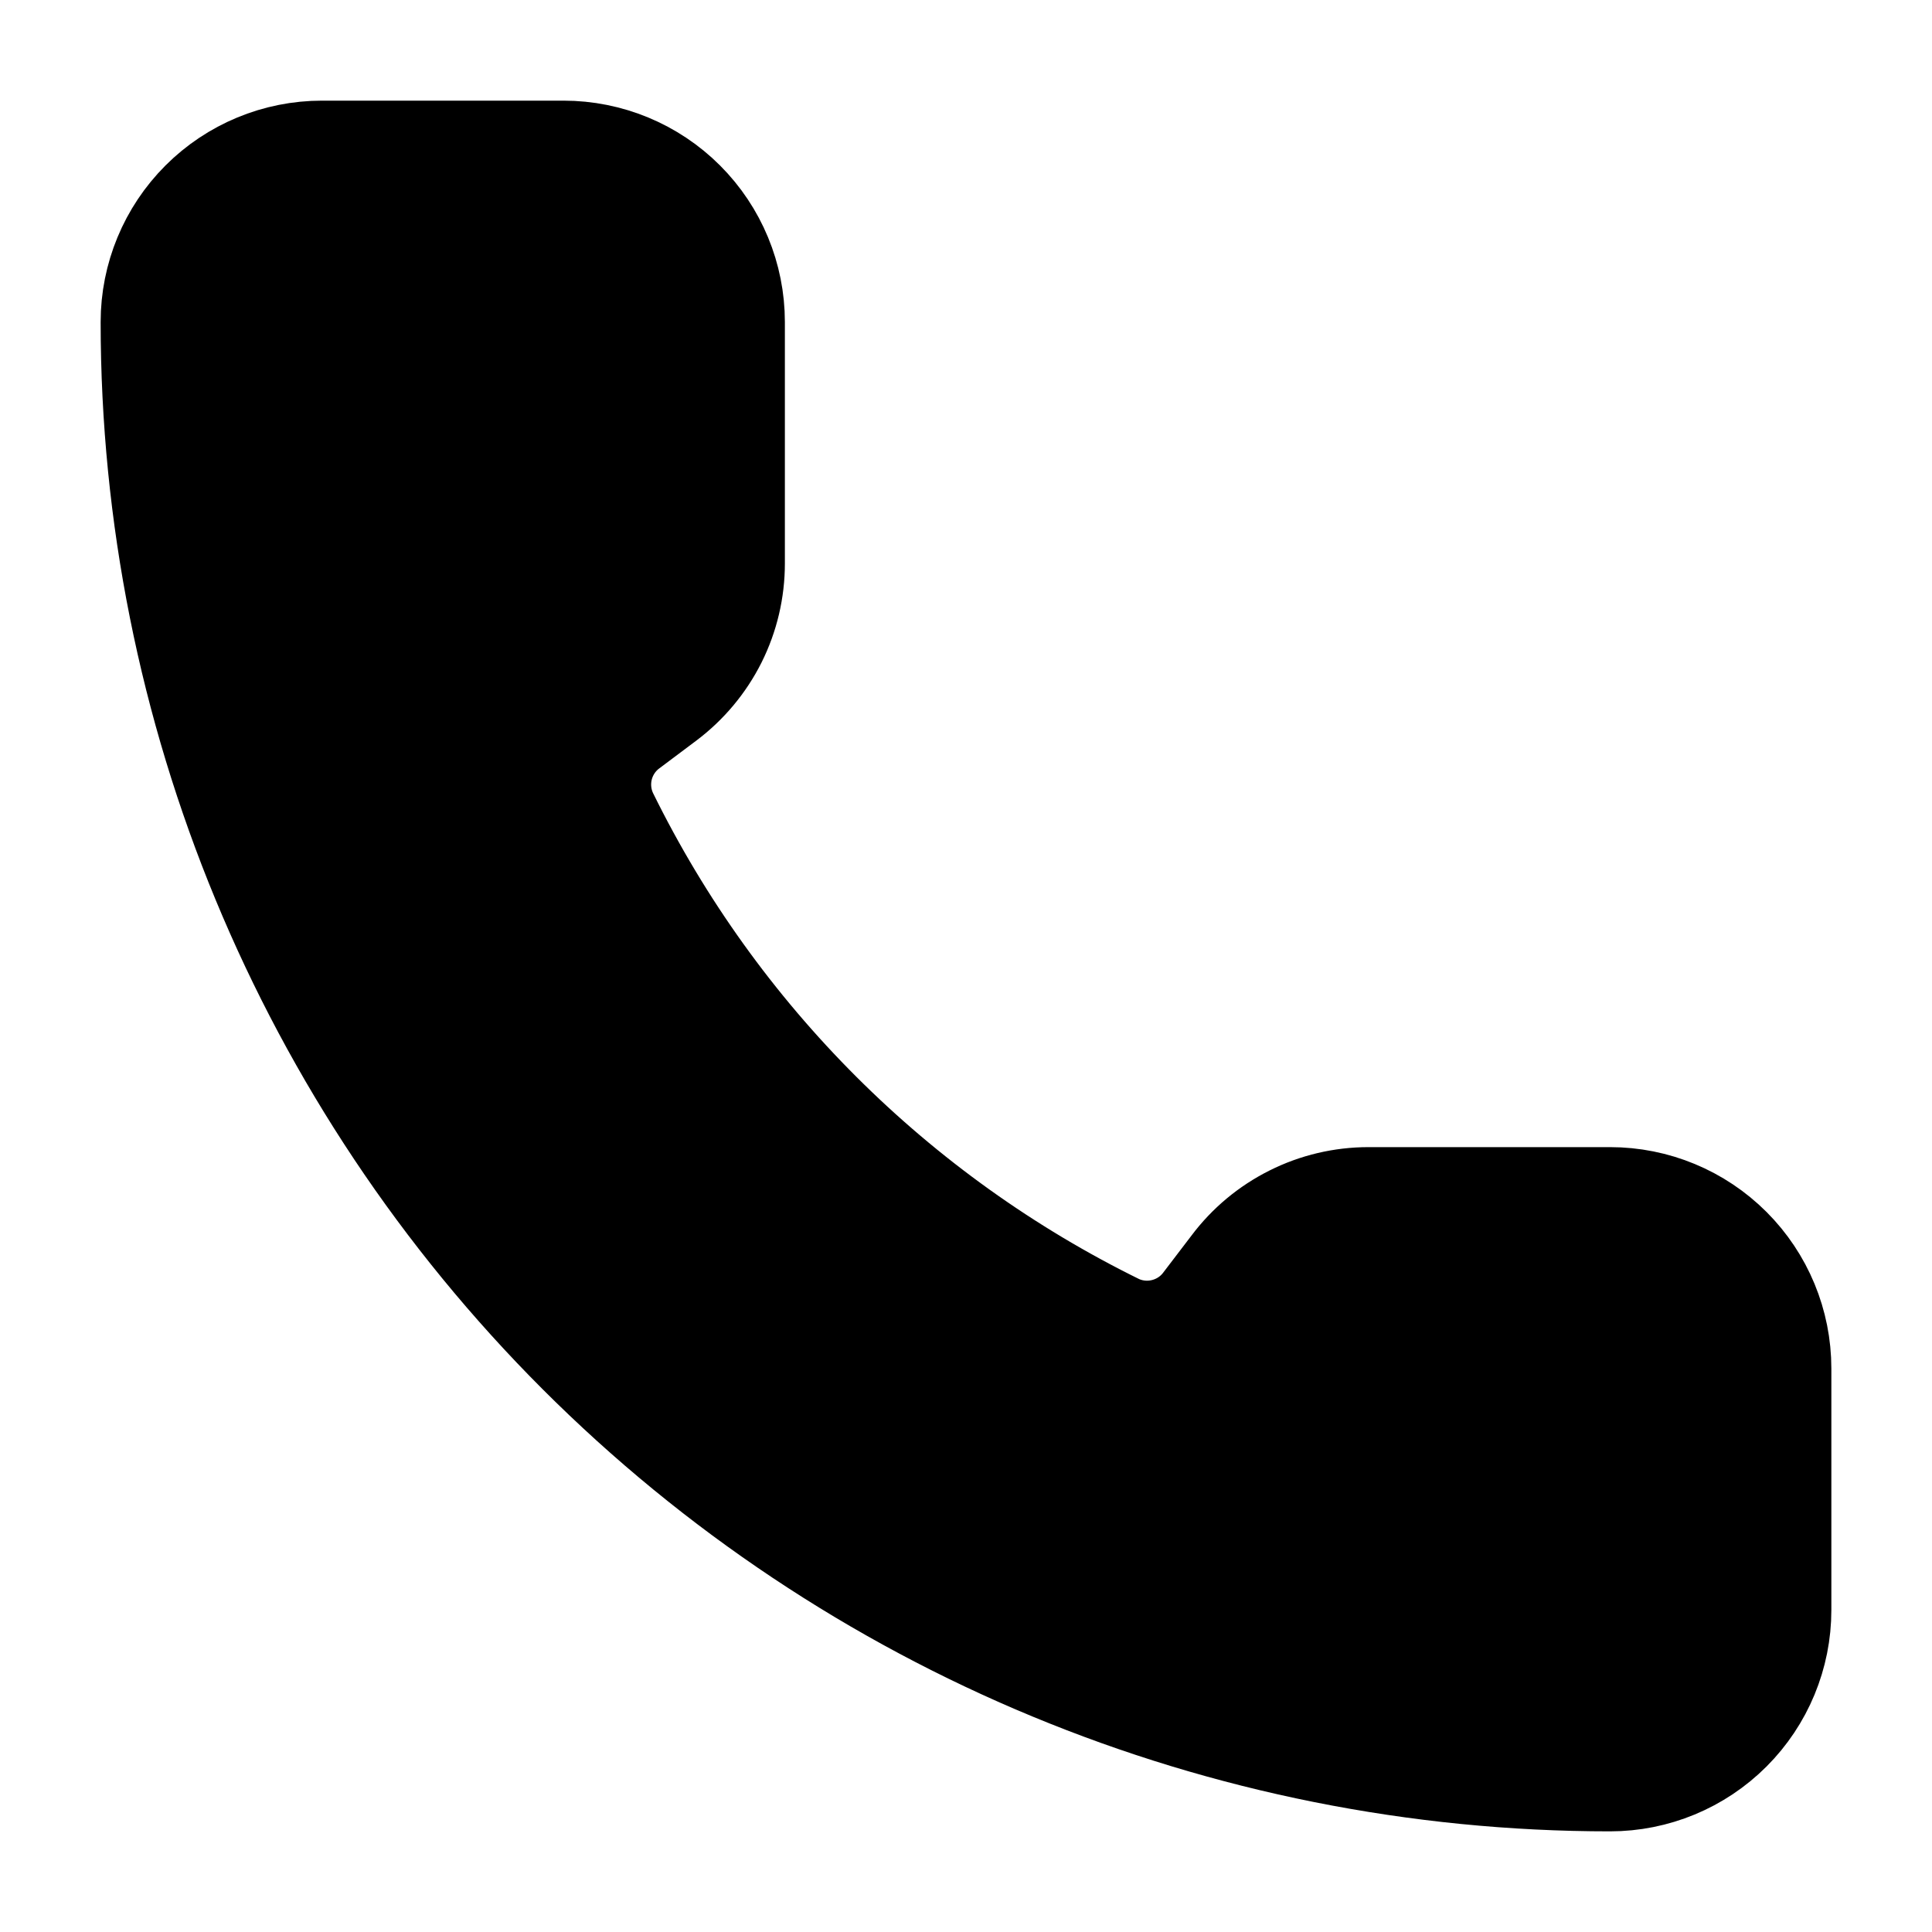
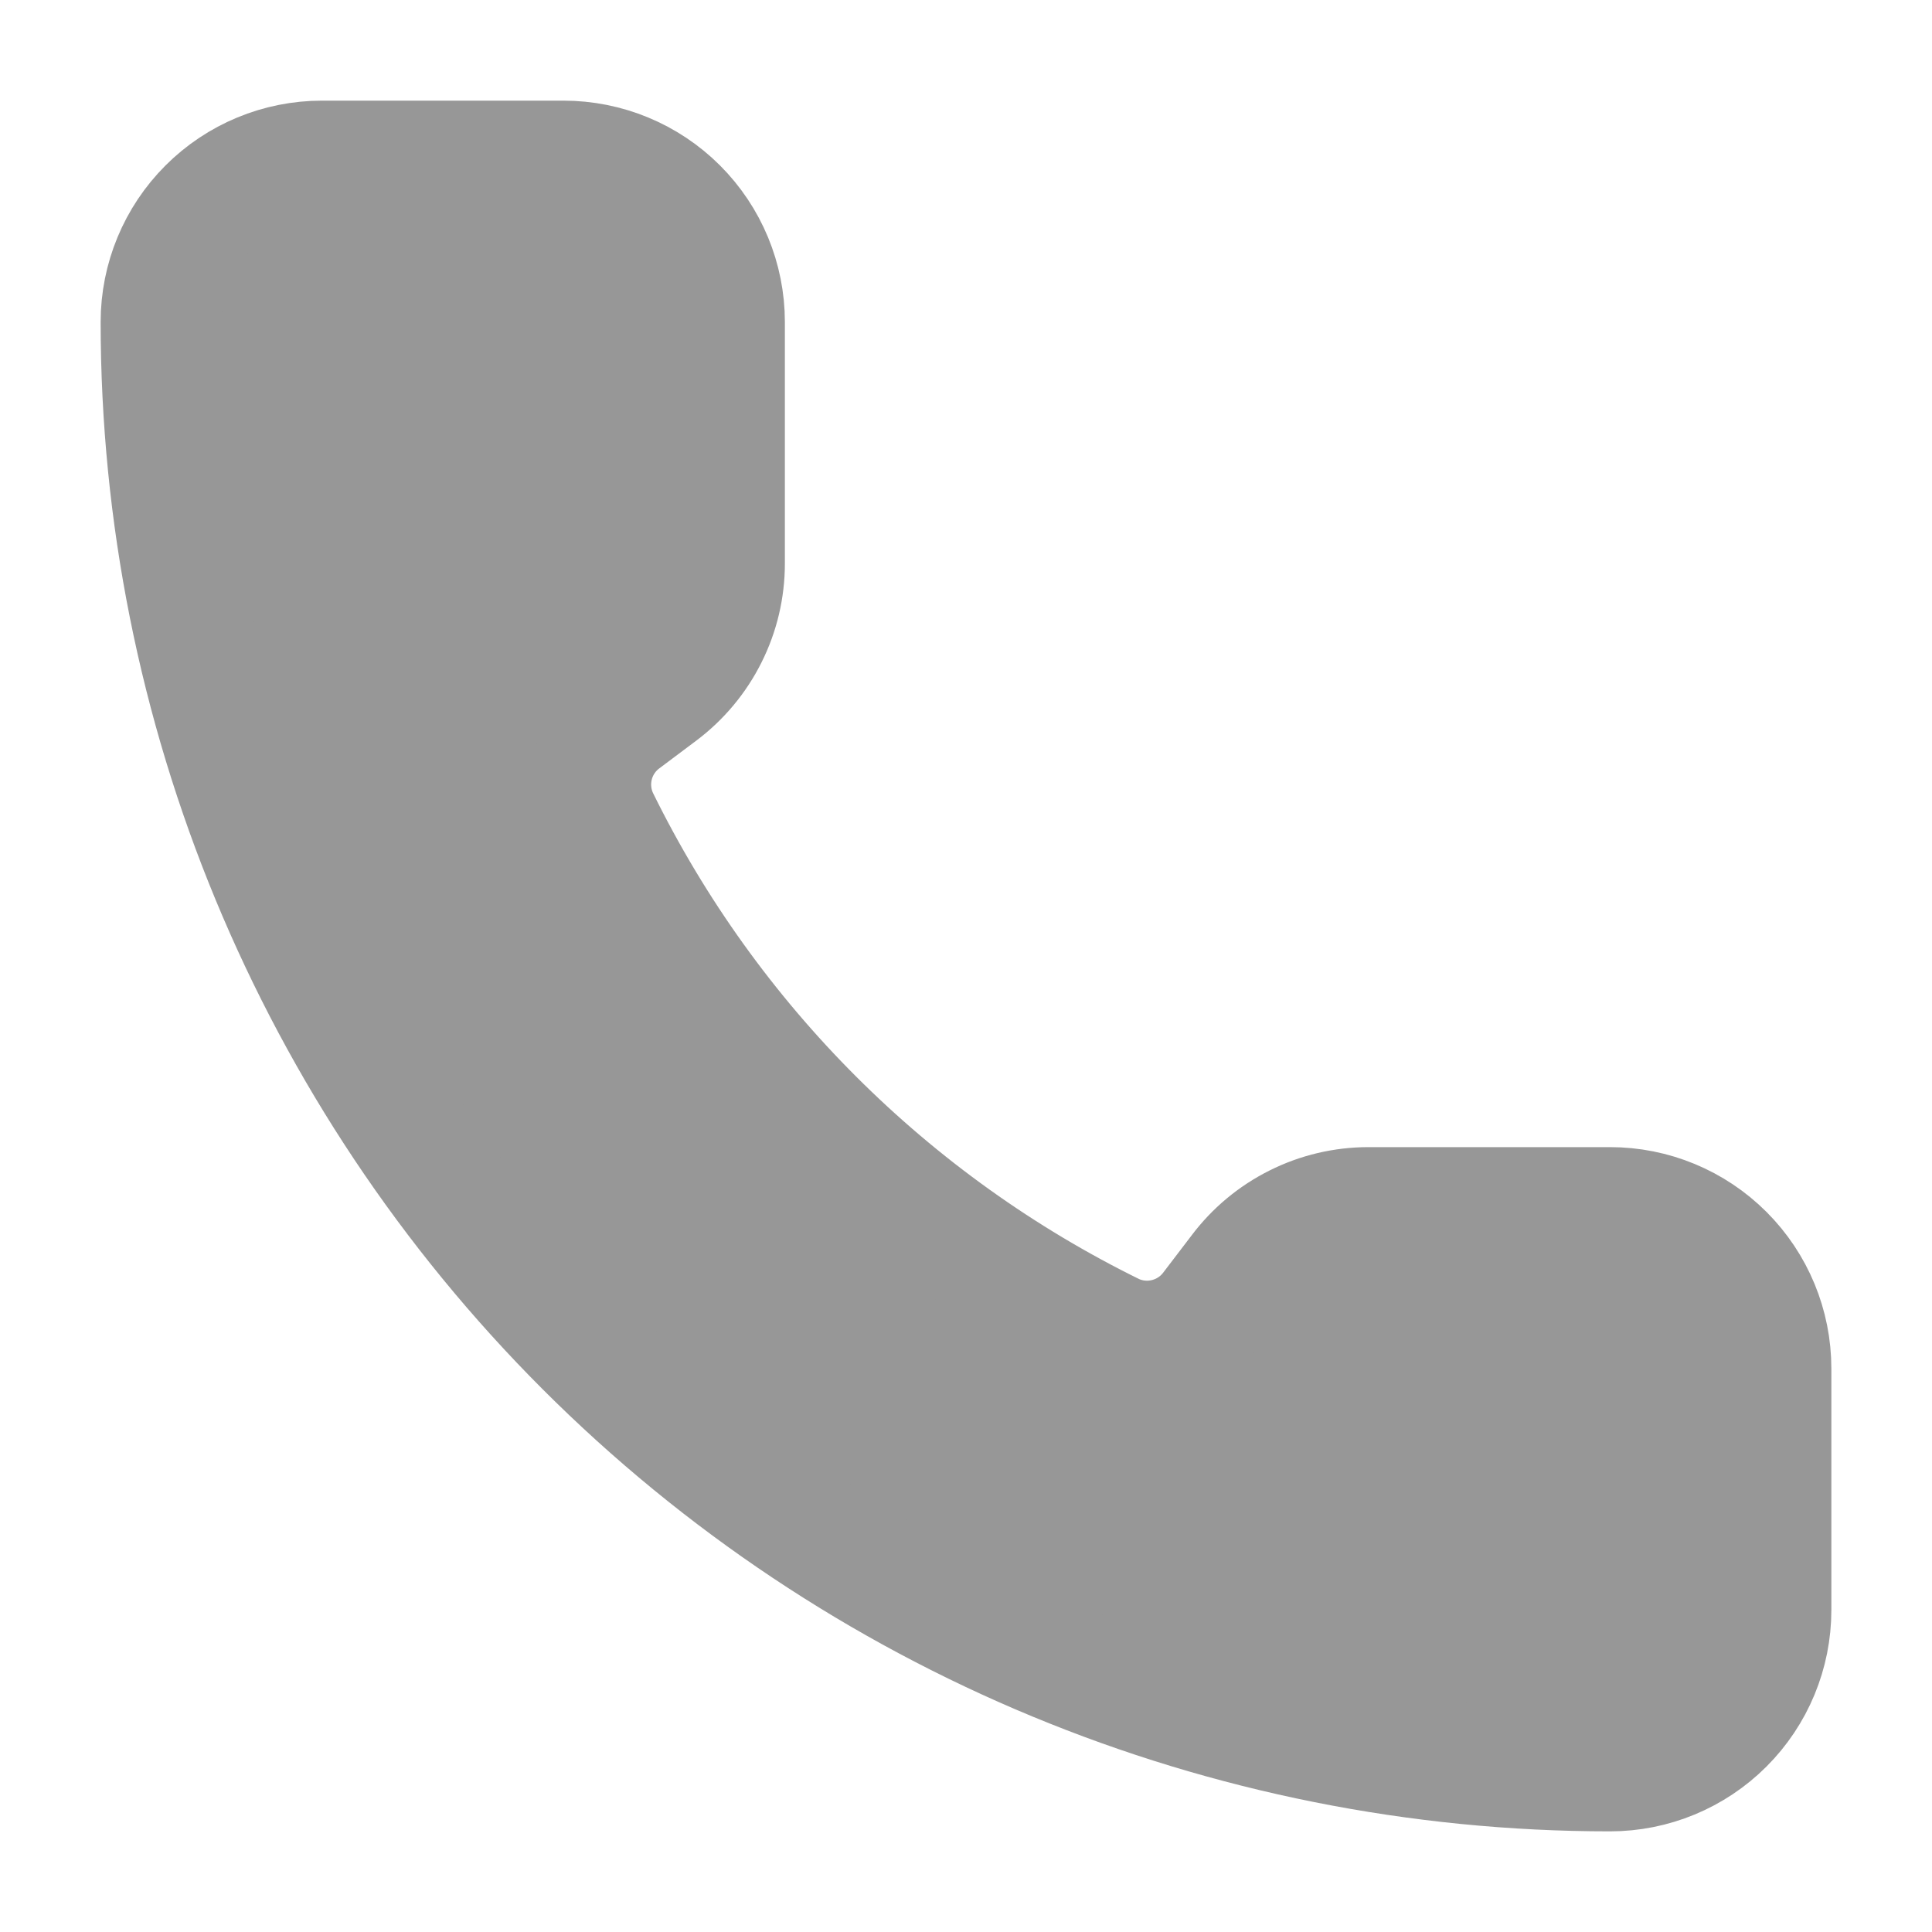
<svg xmlns="http://www.w3.org/2000/svg" width="32" height="32" viewBox="0 0 32 32" fill="none">
-   <path d="M18.443 22.091C18.718 22.217 19.028 22.246 19.322 22.172C19.616 22.099 19.877 21.928 20.06 21.687L20.533 21.067C20.782 20.735 21.104 20.467 21.474 20.282C21.844 20.096 22.253 20 22.667 20H26.667C27.374 20 28.052 20.281 28.552 20.781C29.052 21.281 29.333 21.959 29.333 22.667V26.667C29.333 27.374 29.052 28.052 28.552 28.552C28.052 29.052 27.374 29.333 26.667 29.333C20.302 29.333 14.197 26.805 9.696 22.304C5.195 17.803 2.667 11.698 2.667 5.333C2.667 4.626 2.948 3.948 3.448 3.448C3.948 2.948 4.626 2.667 5.333 2.667H9.333C10.041 2.667 10.719 2.948 11.219 3.448C11.719 3.948 12 4.626 12 5.333V9.333C12 9.747 11.904 10.156 11.719 10.526C11.533 10.896 11.264 11.218 10.933 11.467L10.309 11.935C10.065 12.121 9.892 12.387 9.821 12.687C9.75 12.987 9.785 13.302 9.92 13.579C11.742 17.28 14.739 20.273 18.443 22.091Z" fill="black" stroke="black" stroke-width="2" stroke-linecap="round" stroke-linejoin="round" />
+   <path d="M18.443 22.091C18.718 22.217 19.028 22.246 19.322 22.172C19.616 22.099 19.876 21.928 20.06 21.687L20.533 21.067C20.782 20.735 21.104 20.467 21.474 20.282C21.844 20.096 22.253 20 22.667 20H26.667C27.374 20 28.052 20.281 28.552 20.781C29.052 21.281 29.333 21.959 29.333 22.667V26.667C29.333 27.374 29.052 28.052 28.552 28.552C28.052 29.052 27.374 29.333 26.667 29.333C20.301 29.333 14.197 26.805 9.696 22.304C5.195 17.803 2.667 11.698 2.667 5.333C2.667 4.626 2.948 3.948 3.448 3.448C3.948 2.948 4.626 2.667 5.333 2.667H9.333C10.04 2.667 10.719 2.948 11.219 3.448C11.719 3.948 12 4.626 12 5.333V9.333C12 9.747 11.904 10.156 11.718 10.526C11.533 10.896 11.264 11.218 10.933 11.467L10.309 11.935C10.065 12.121 9.892 12.387 9.821 12.687C9.75 12.987 9.785 13.302 9.92 13.579C11.742 17.28 14.739 20.273 18.443 22.091Z" fill="#979797" stroke="#979797" stroke-width="2" stroke-linecap="round" stroke-linejoin="round" />
</svg>
